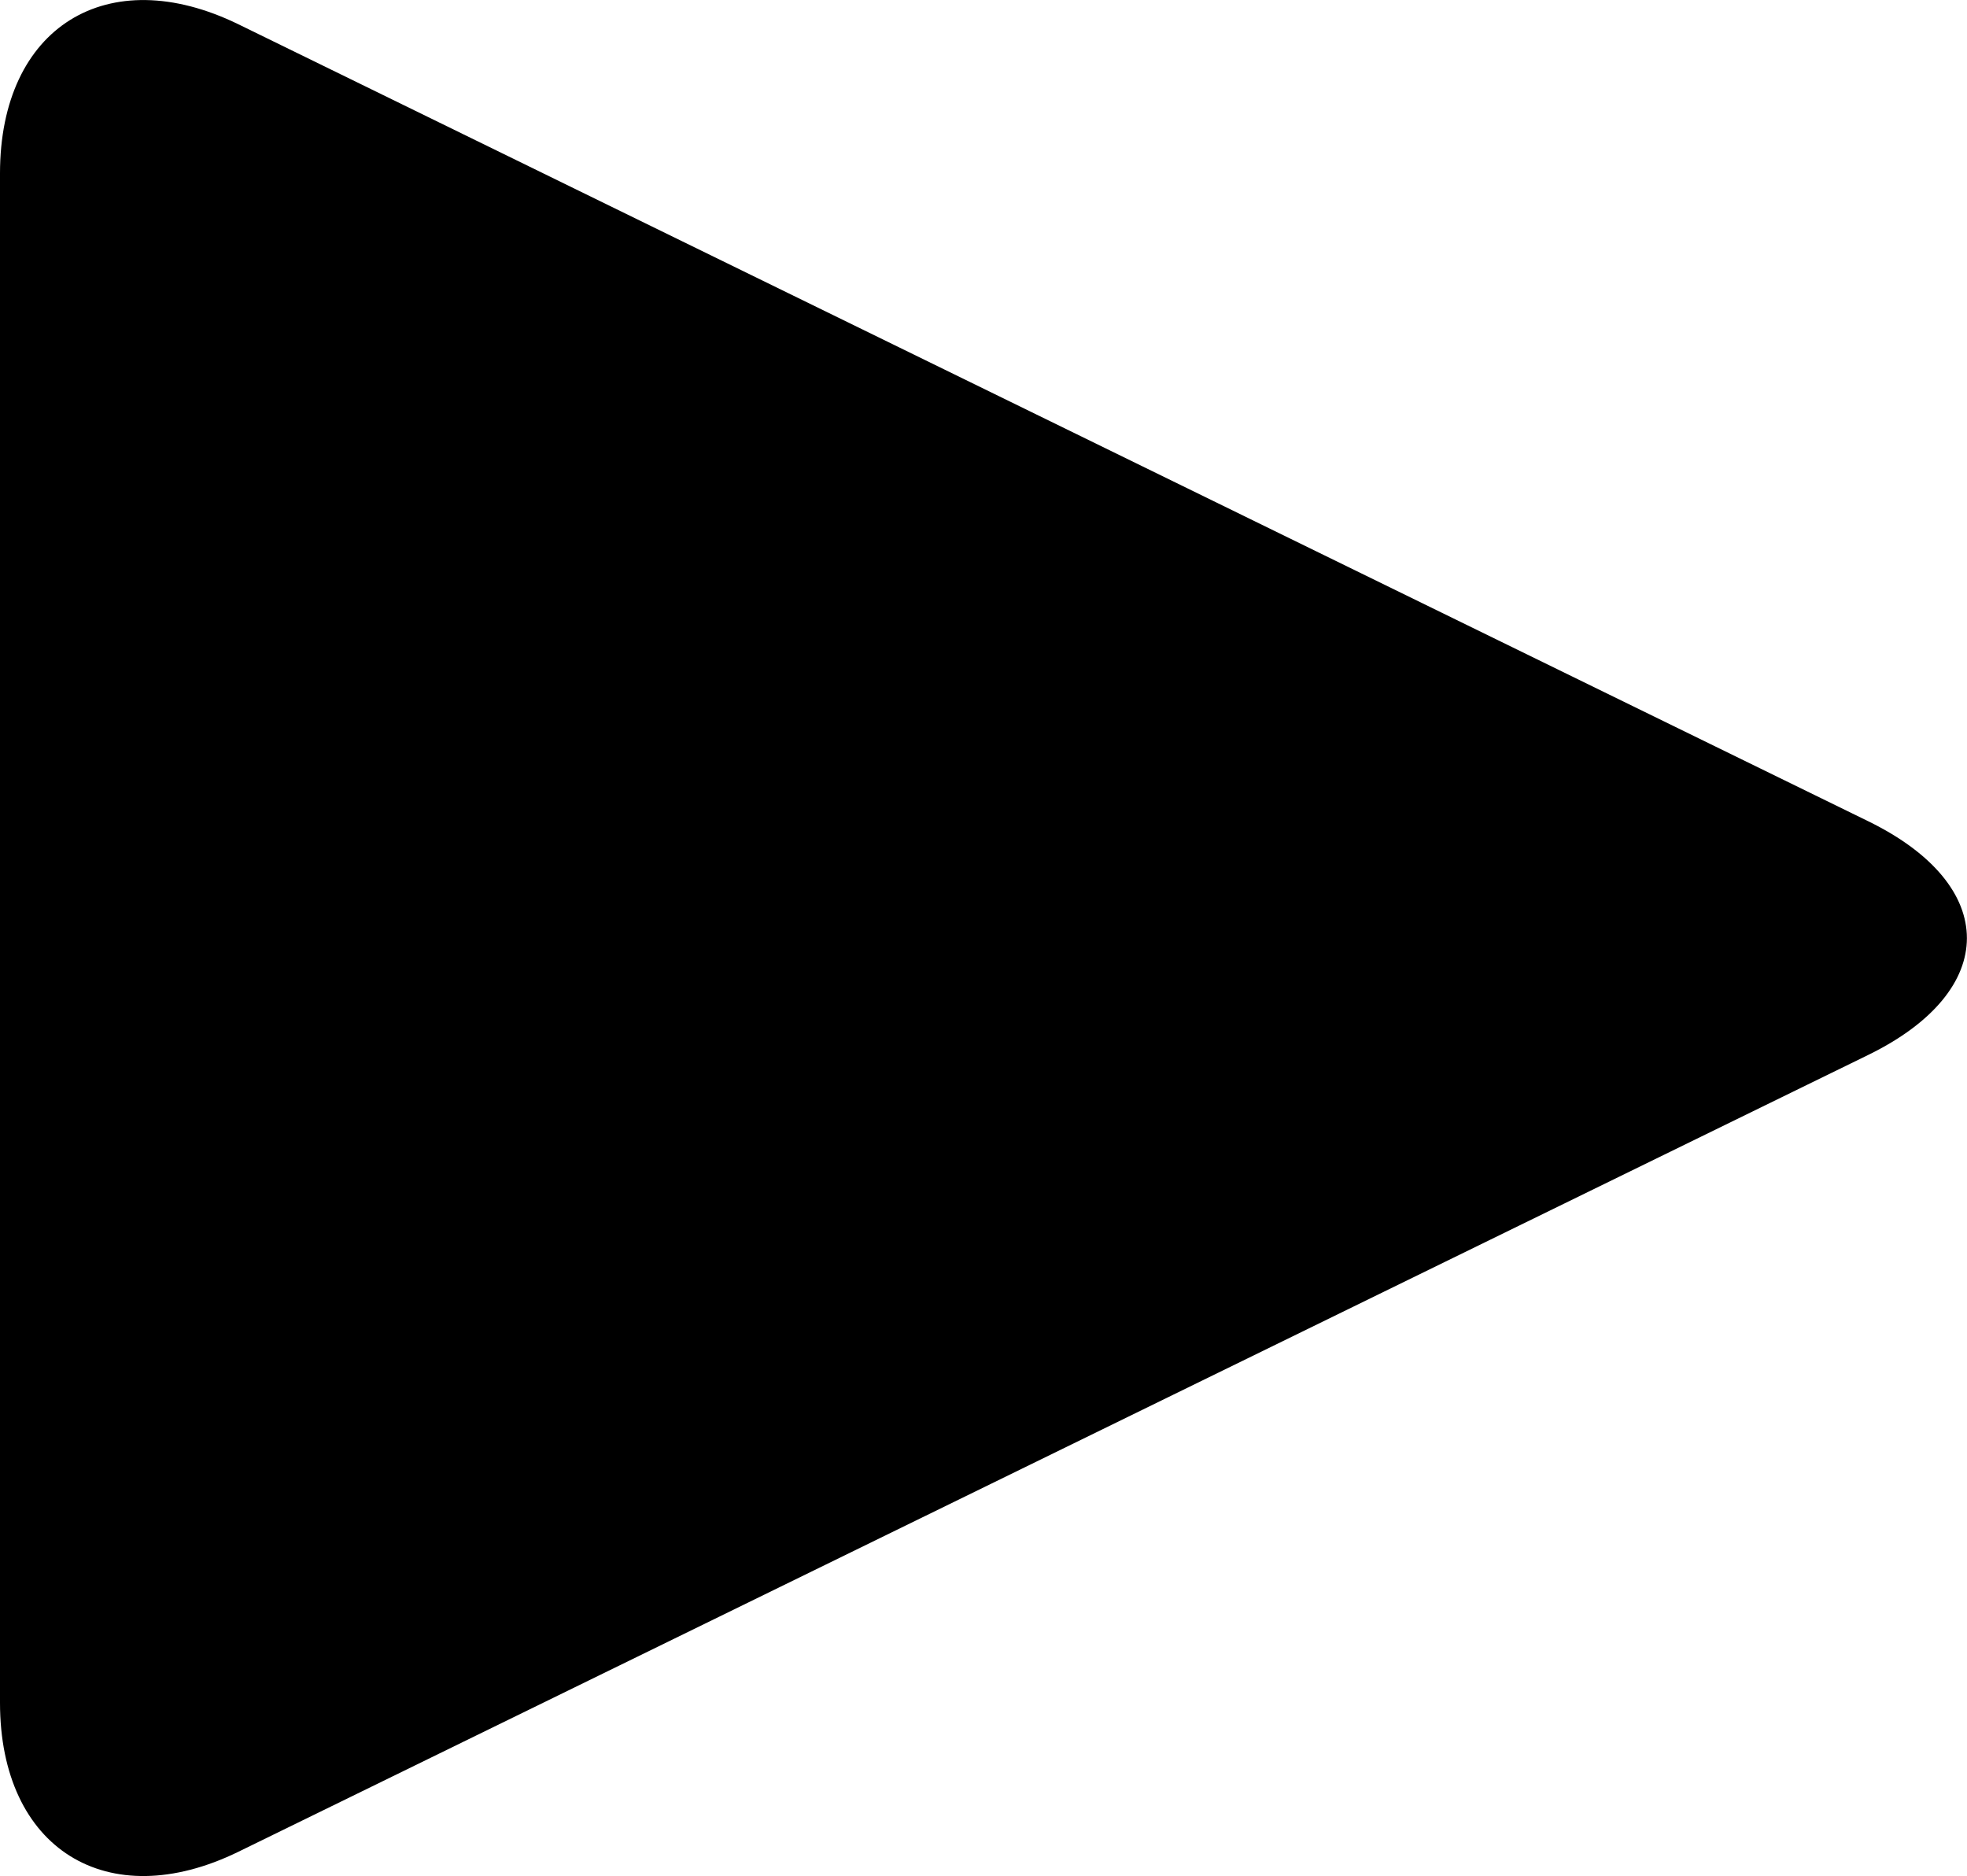
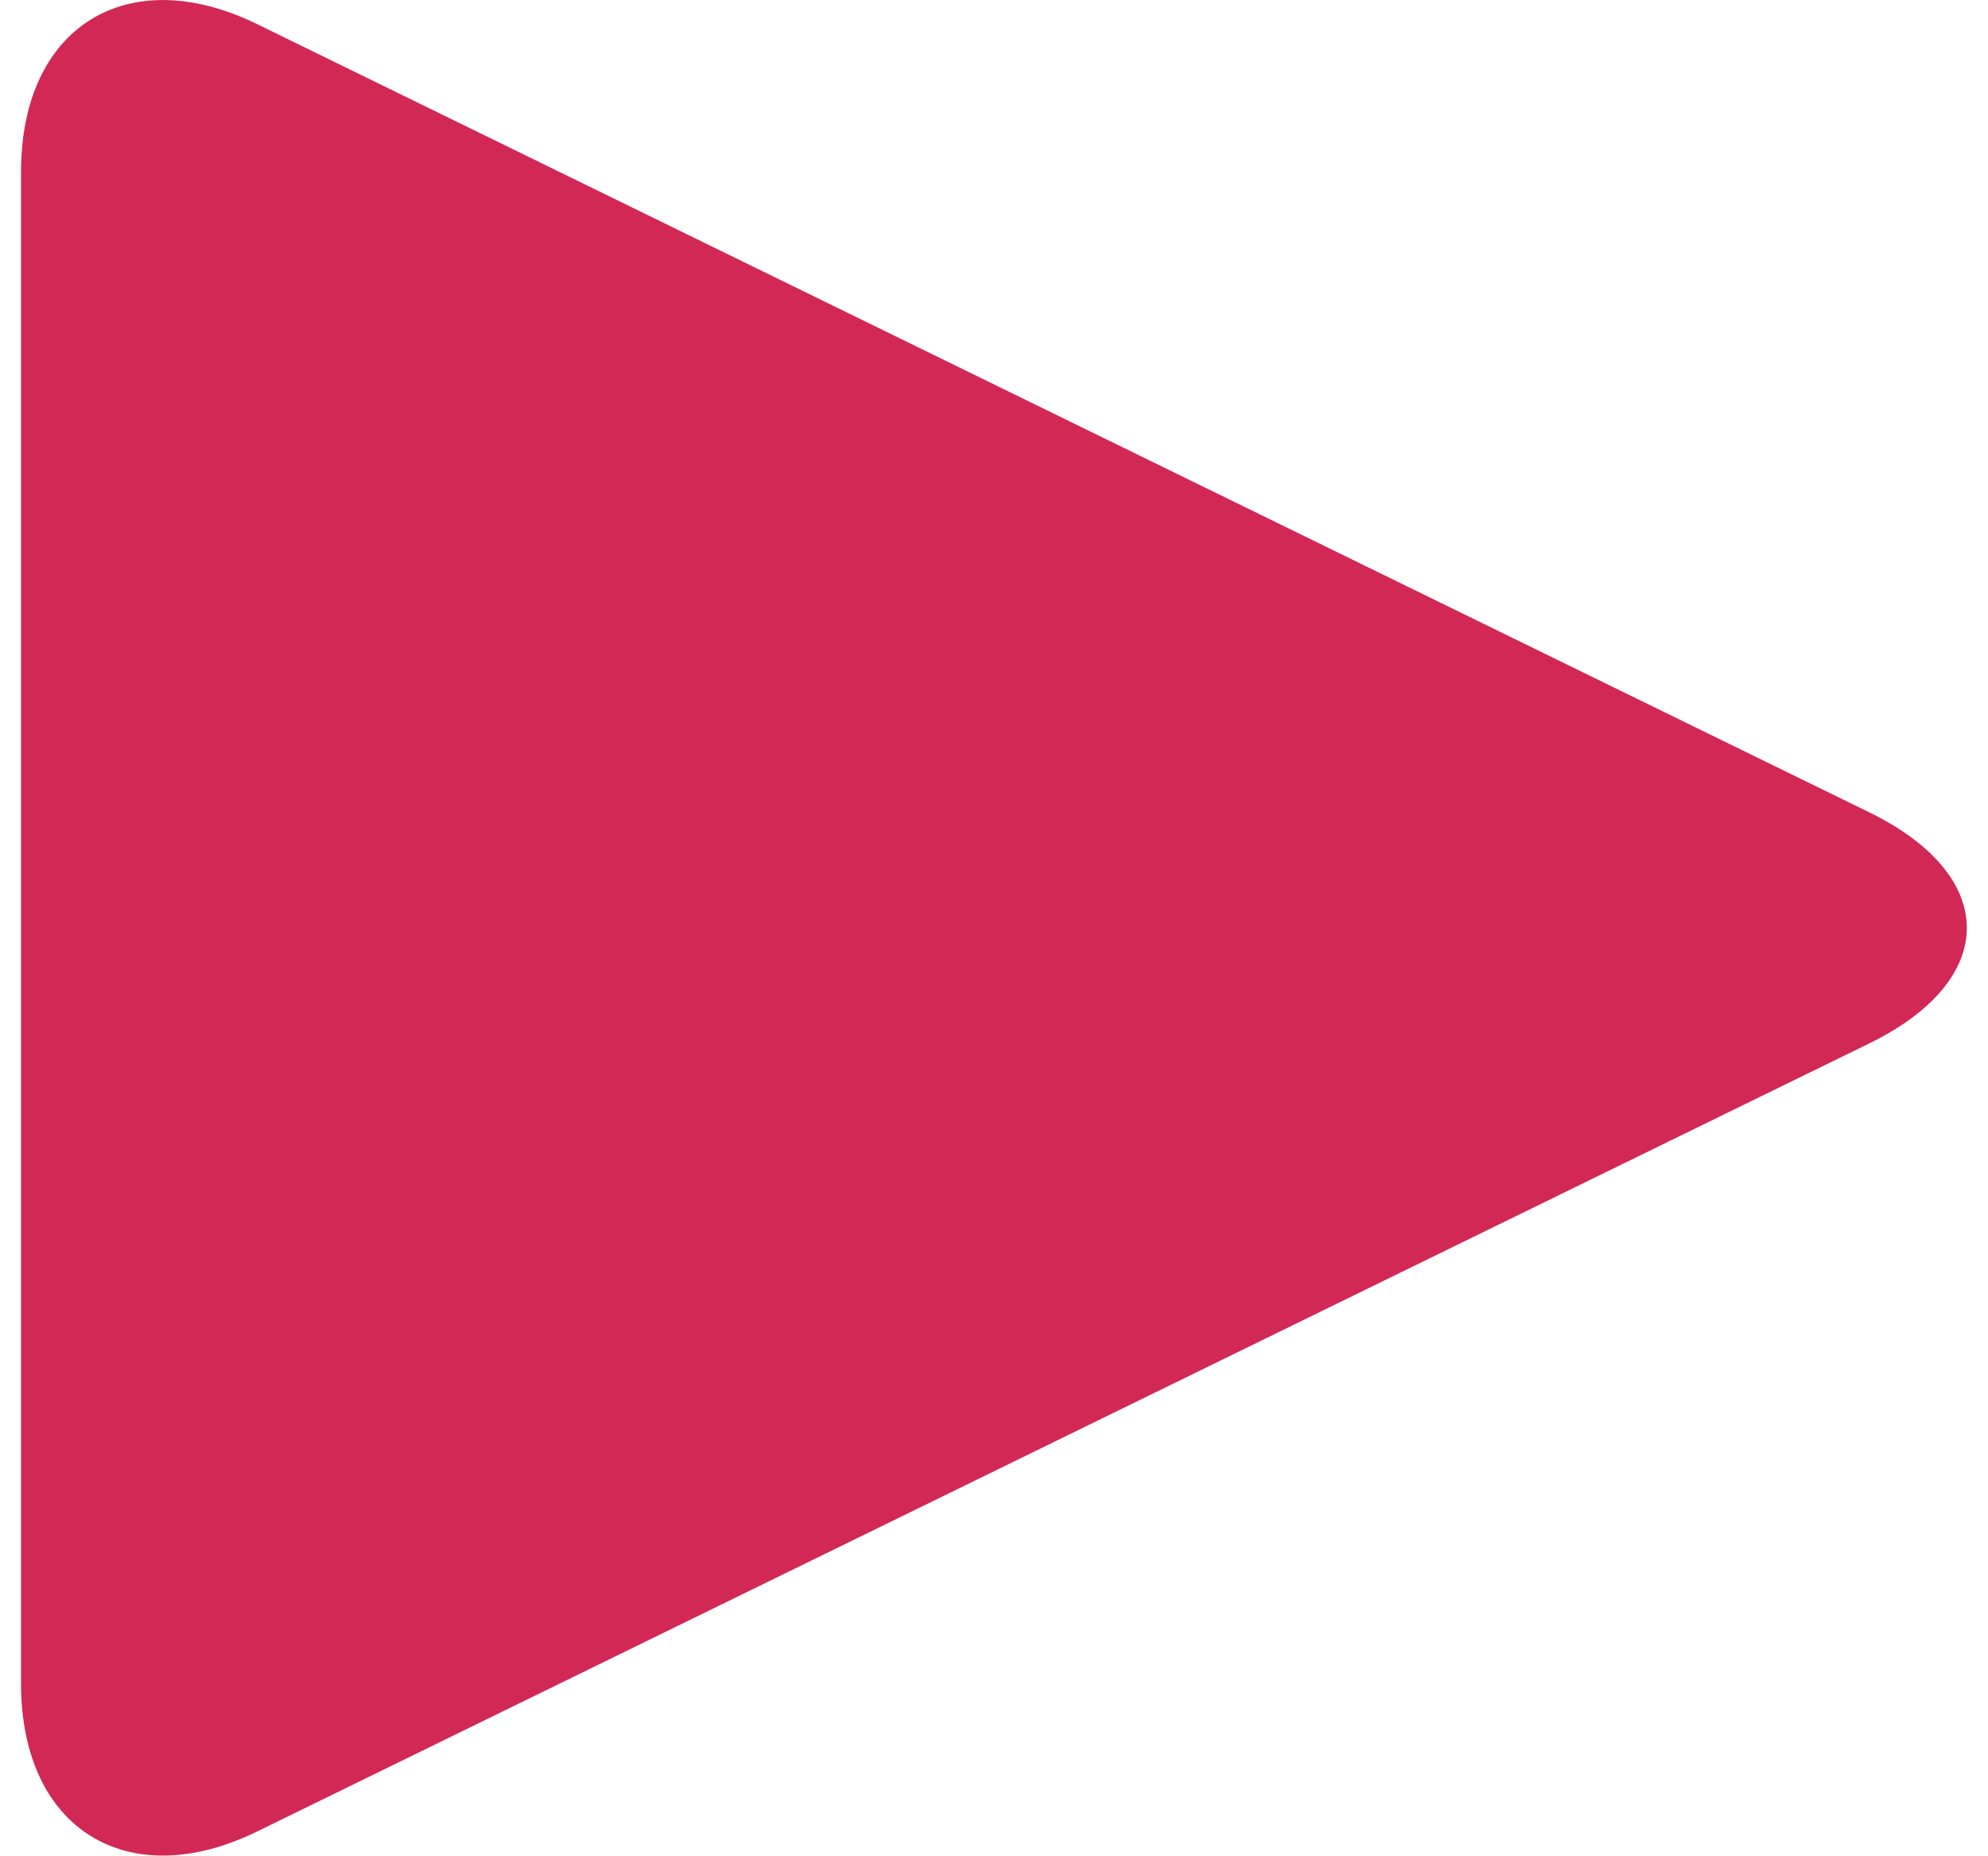
- <svg xmlns="http://www.w3.org/2000/svg" version="1.0" id="Layer_1" x="0px" y="0px" width="14.64px" height="13.96px" viewBox="0 0 14.64 13.96" enable-background="new 0 0 14.64 13.96" xml:space="preserve">
-   <path d="M1.775,13.78C0.799,14.257,0,13.758,0,12.671V1.29c0-1.088,0.799-1.585,1.775-1.109l12.133,5.932 c0.975,0.478,0.975,1.258,0,1.736L1.775,13.78z" />
+ <svg xmlns="http://www.w3.org/2000/svg" version="1.0" id="Layer_1" x="0px" y="0px" width="15px" height="14px" viewBox="0 0 14.64 13.96" enable-background="new 0 0 14.64 13.96" xml:space="preserve">
+   <path fill="#d22856" d="M1.775,13.78C0.799,14.257,0,13.758,0,12.671V1.29c0-1.088,0.799-1.585,1.775-1.109l12.133,5.932 c0.975,0.478,0.975,1.258,0,1.736L1.775,13.78z" />
</svg>
